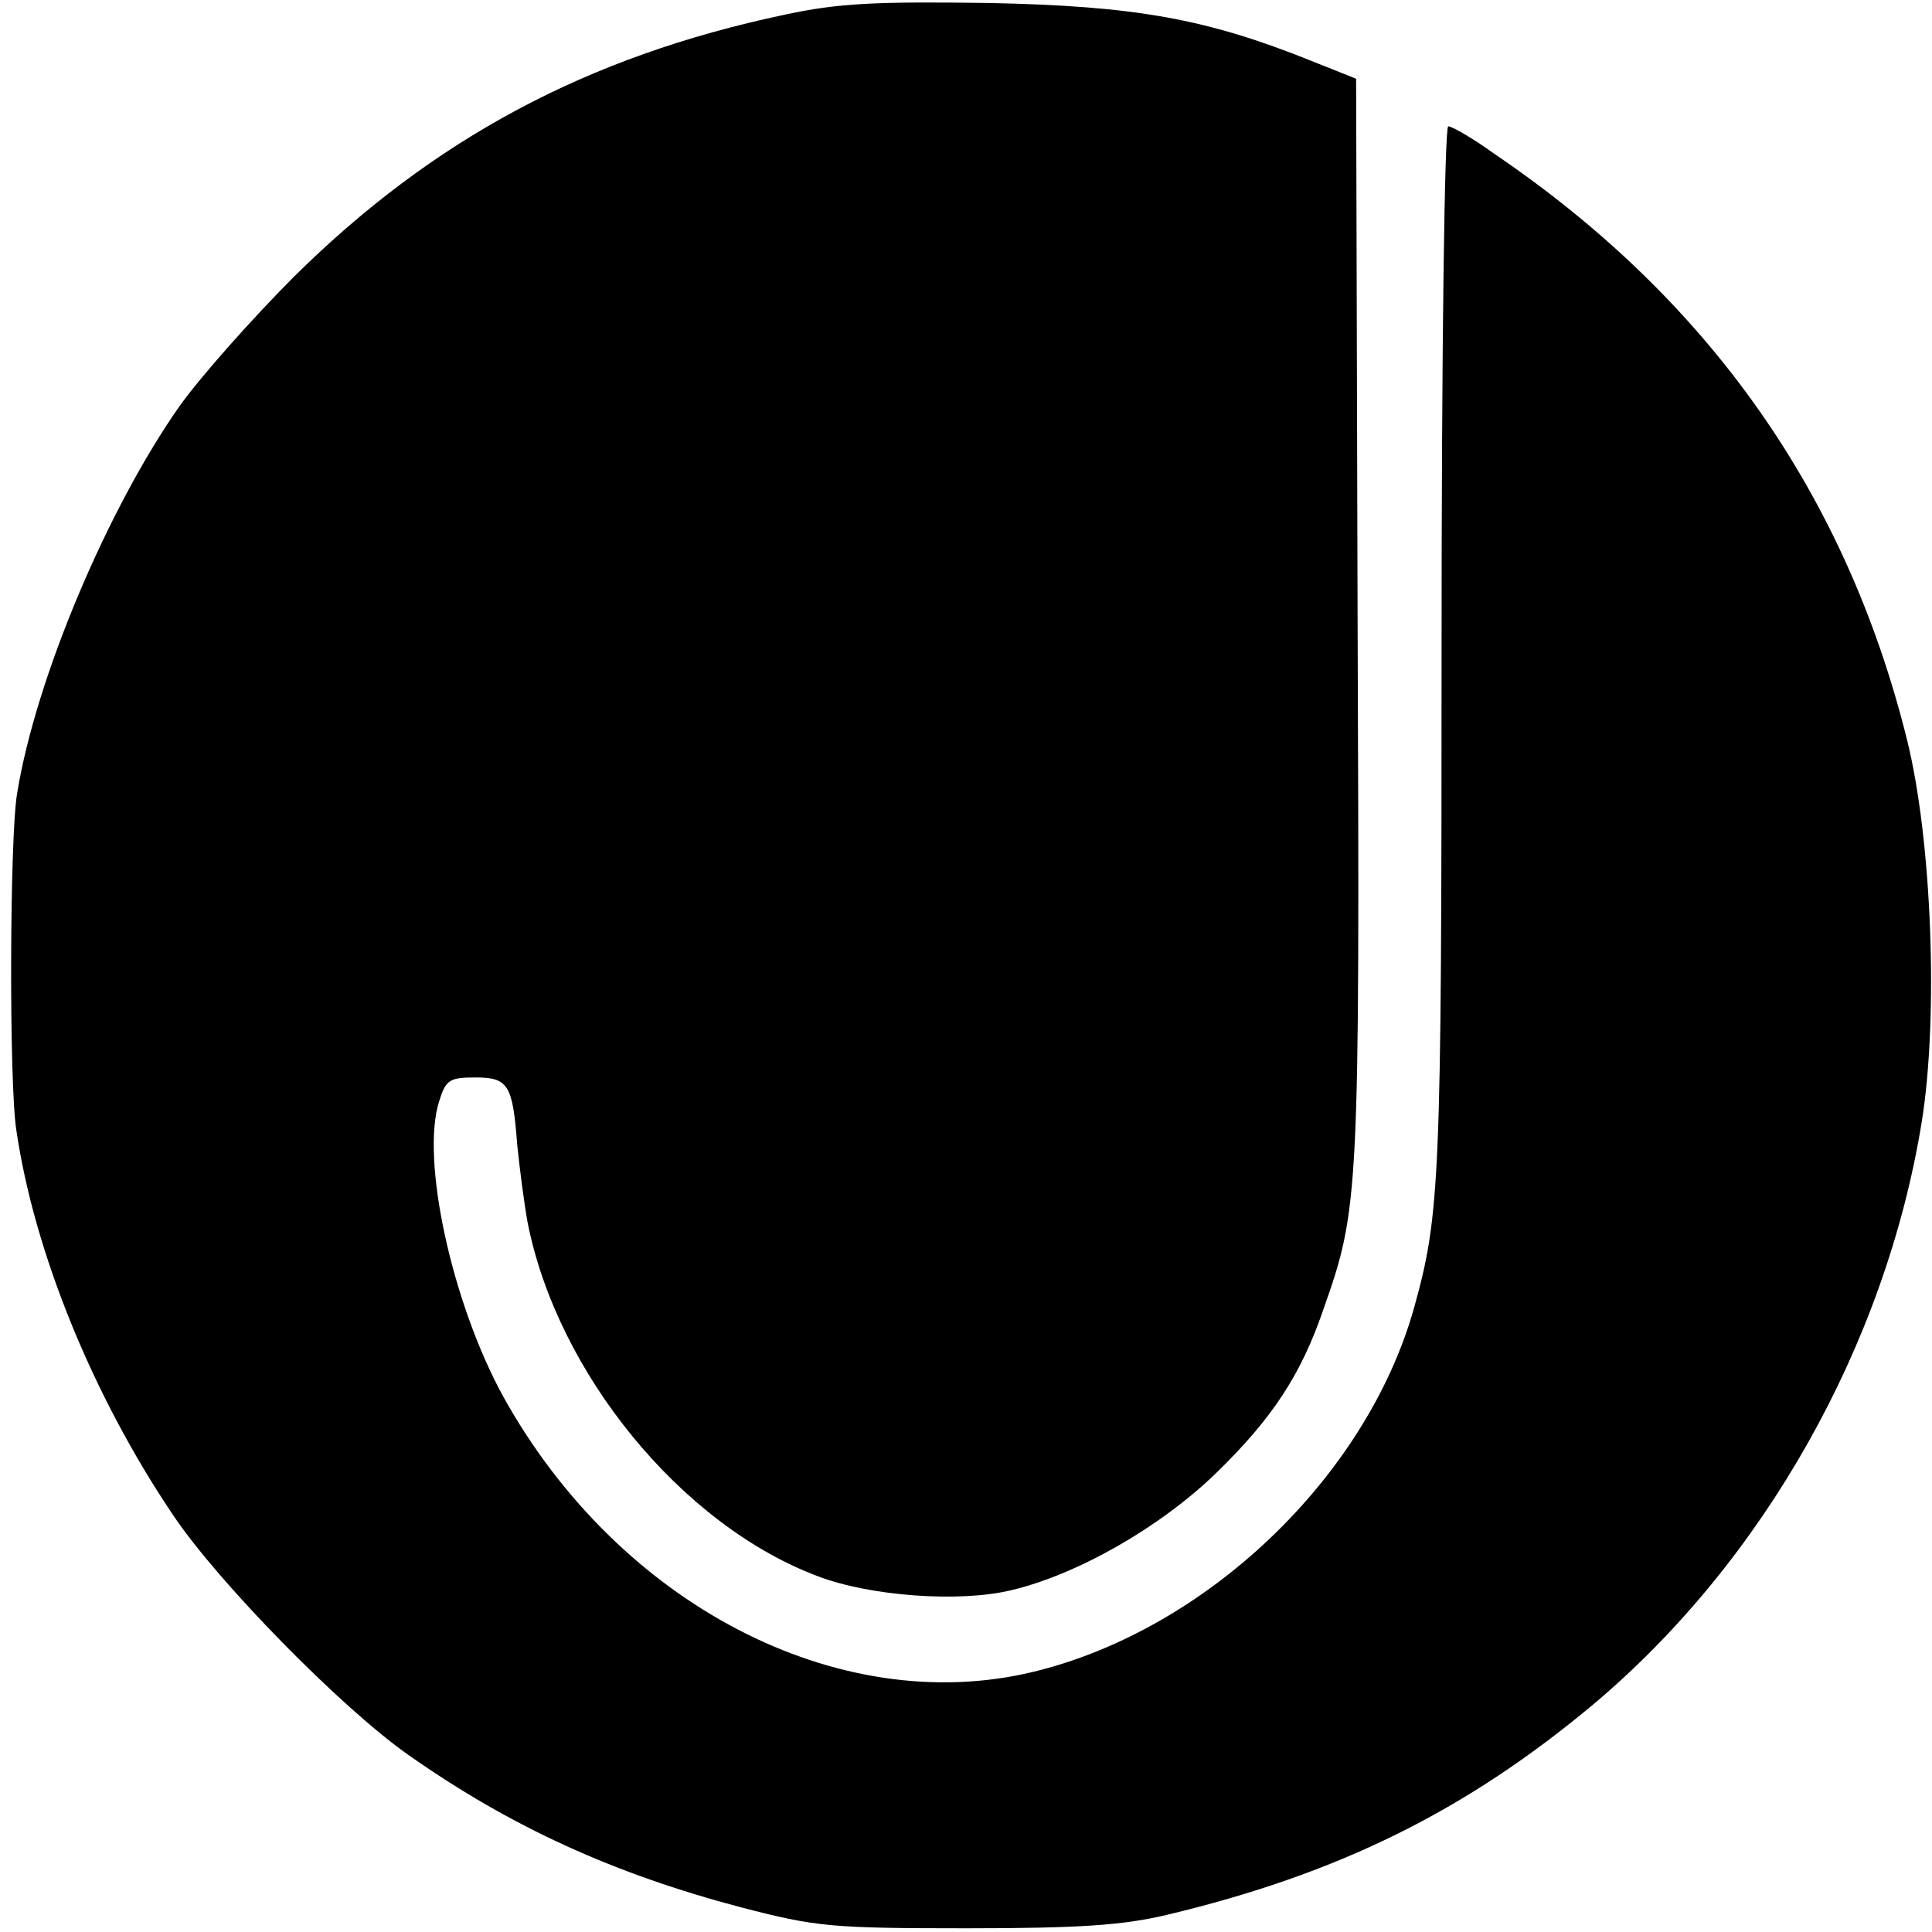
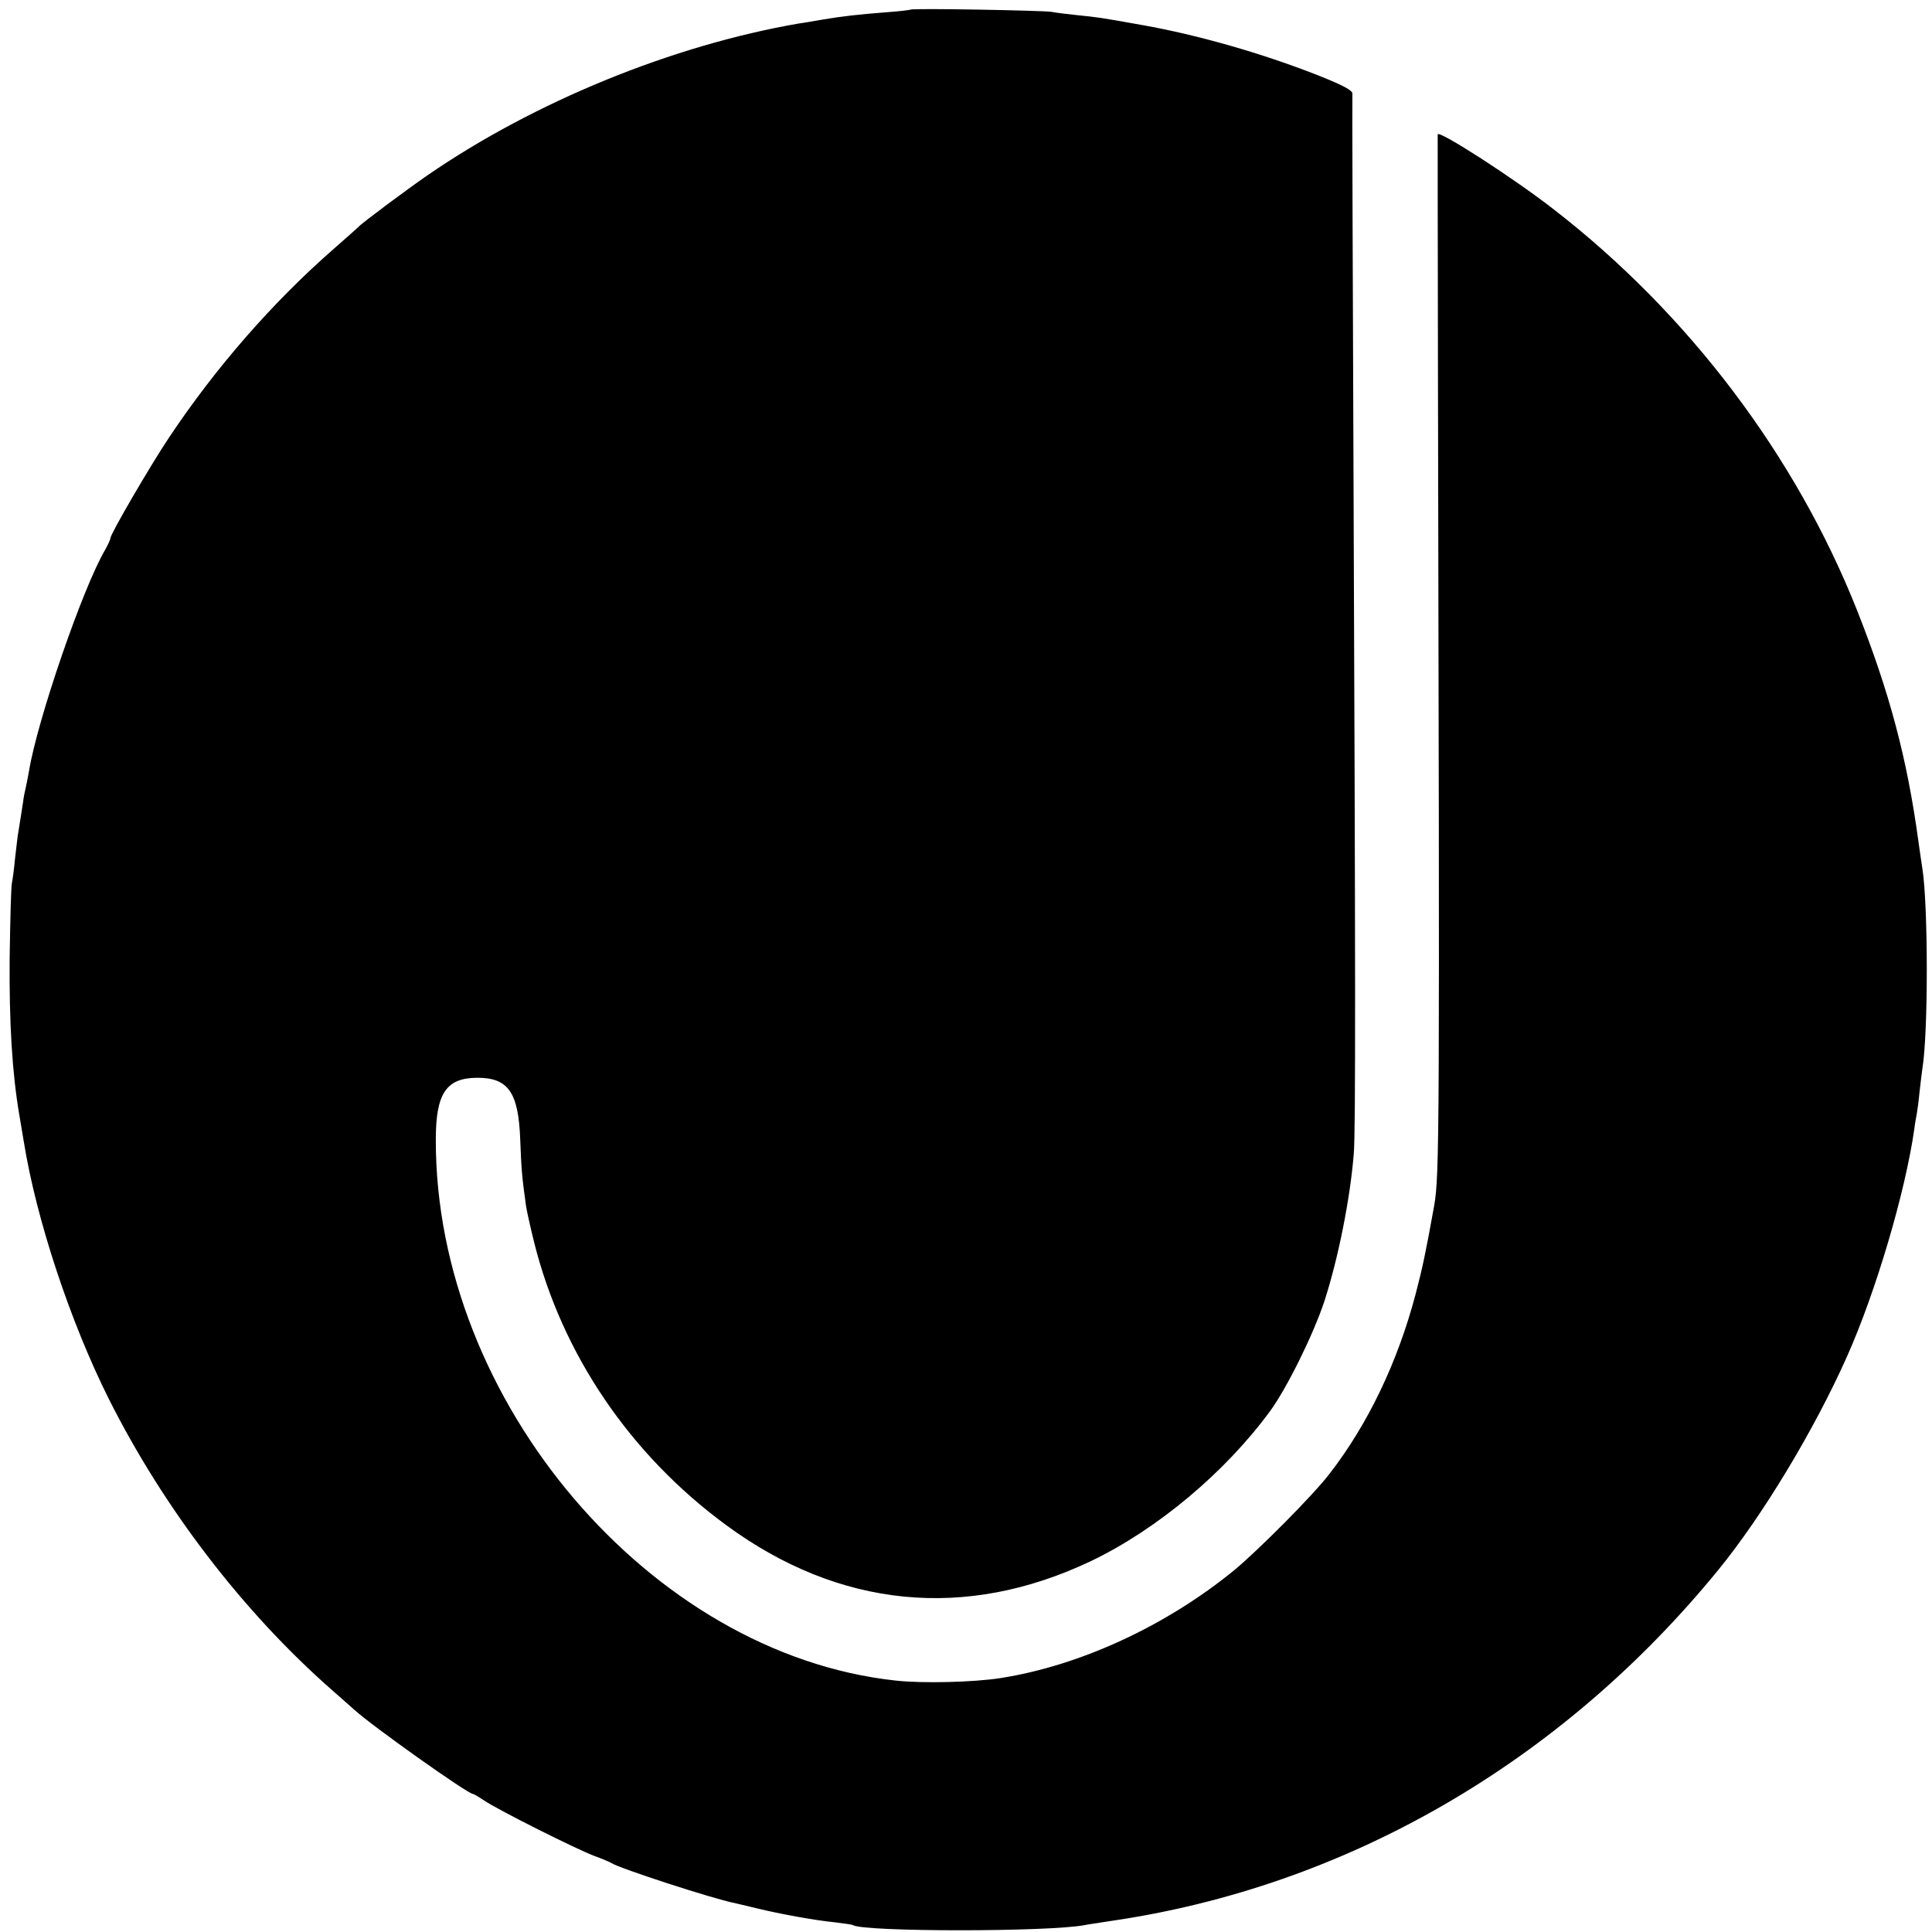
- <svg xmlns="http://www.w3.org/2000/svg" version="1.0" width="260pt" height="260pt" viewBox="0 0 260 260" preserveAspectRatio="xMidYMid meet">
-   <g transform="translate(0,260) scale(0.1,-0.1)" fill="#000000" stroke="none">
-     <path d="M1055 2580 c-265 -56 -472 -167 -659 -352 -57 -57 -126 -135 -154 -174 -97 -138 -194 -367 -219 -522 -10 -58 -11 -390 -1 -453 24 -164 103 -358 211 -518 61 -91 227 -260 317 -323 138 -97 277 -160 448 -205 100 -26 121 -28 302 -28 152 0 211 4 270 18 231 55 403 140 575 284 228 192 392 482 441 782 23 141 14 382 -20 517 -82 329 -266 591 -555 787 -29 21 -57 37 -62 37 -5 0 -9 -296 -9 -707 0 -712 -2 -757 -37 -883 -64 -228 -280 -434 -513 -490 -262 -63 -558 91 -713 371 -69 126 -111 319 -86 397 9 29 14 32 49 32 44 0 50 -10 56 -90 3 -30 9 -77 14 -105 40 -203 207 -407 390 -476 70 -27 191 -36 261 -19 89 21 201 85 276 158 75 73 114 132 144 220 48 136 49 151 46 926 l-2 730 -60 24 c-142 57 -237 74 -435 78 -152 2 -201 0 -275 -16z" />
+ <svg xmlns="http://www.w3.org/2000/svg" version="1.0" width="700pt" height="700pt" viewBox="0 0 700 700" preserveAspectRatio="xMidYMid meet">
+   <g transform="translate(0,700) scale(0.1,-0.1)" fill="#000000" stroke="none">
+     <path d="M3299 6965 c-2 -1 -39 -6 -82 -9 -108 -8 -172 -16 -237 -27 -30 -5 -68 -12 -85 -14 -458 -79 -958 -283 -1346 -550 -74 -51 -239 -174 -249 -186 -3 -3 -43 -39 -90 -80 -221 -193 -429 -431 -598 -685 -67 -100 -212 -349 -212 -364 0 -5 -9 -24 -19 -42 -81 -137 -246 -618 -276 -802 -3 -17 -8 -44 -12 -61 -4 -16 -7 -34 -8 -40 0 -5 -5 -32 -9 -60 -4 -27 -10 -61 -12 -75 -2 -14 -6 -52 -10 -85 -3 -33 -8 -71 -11 -85 -3 -14 -6 -135 -8 -270 -2 -236 9 -417 35 -570 6 -36 13 -78 16 -95 45 -282 169 -656 309 -935 198 -394 484 -768 804 -1050 41 -36 79 -70 85 -75 62 -57 411 -305 430 -305 3 0 21 -11 41 -24 48 -33 337 -178 400 -201 28 -10 55 -22 60 -25 25 -18 369 -130 446 -145 8 -2 44 -10 80 -19 86 -21 213 -44 285 -51 32 -4 61 -8 64 -10 40 -25 711 -25 840 0 8 2 51 8 95 15 852 124 1630 573 2200 1271 161 197 349 509 467 774 104 233 211 594 244 825 2 19 7 44 9 55 2 11 7 47 10 80 4 33 8 70 10 82 22 132 21 596 0 727 -2 11 -8 55 -14 96 -41 302 -105 542 -223 840 -222 559 -610 1073 -1098 1451 -142 111 -419 290 -421 272 0 -4 0 -395 1 -868 6 -2770 6 -2902 -14 -3015 -31 -172 -41 -219 -67 -319 -65 -246 -172 -470 -312 -651 -59 -77 -256 -275 -345 -349 -247 -202 -559 -346 -847 -391 -95 -15 -282 -20 -380 -9 -888 96 -1668 1013 -1666 1960 0 168 38 224 151 224 112 0 149 -53 155 -227 4 -103 6 -132 21 -238 3 -19 16 -78 29 -130 101 -406 348 -770 695 -1025 410 -302 869 -347 1323 -131 240 115 487 322 650 545 61 84 157 279 196 398 50 155 93 370 106 533 7 80 6 703 -1 2465 -3 748 -5 1367 -4 1376 0 12 -36 31 -127 67 -204 80 -432 145 -633 181 -163 29 -159 28 -236 36 -38 4 -80 9 -94 12 -28 5 -506 14 -511 8z" />
  </g>
</svg>
